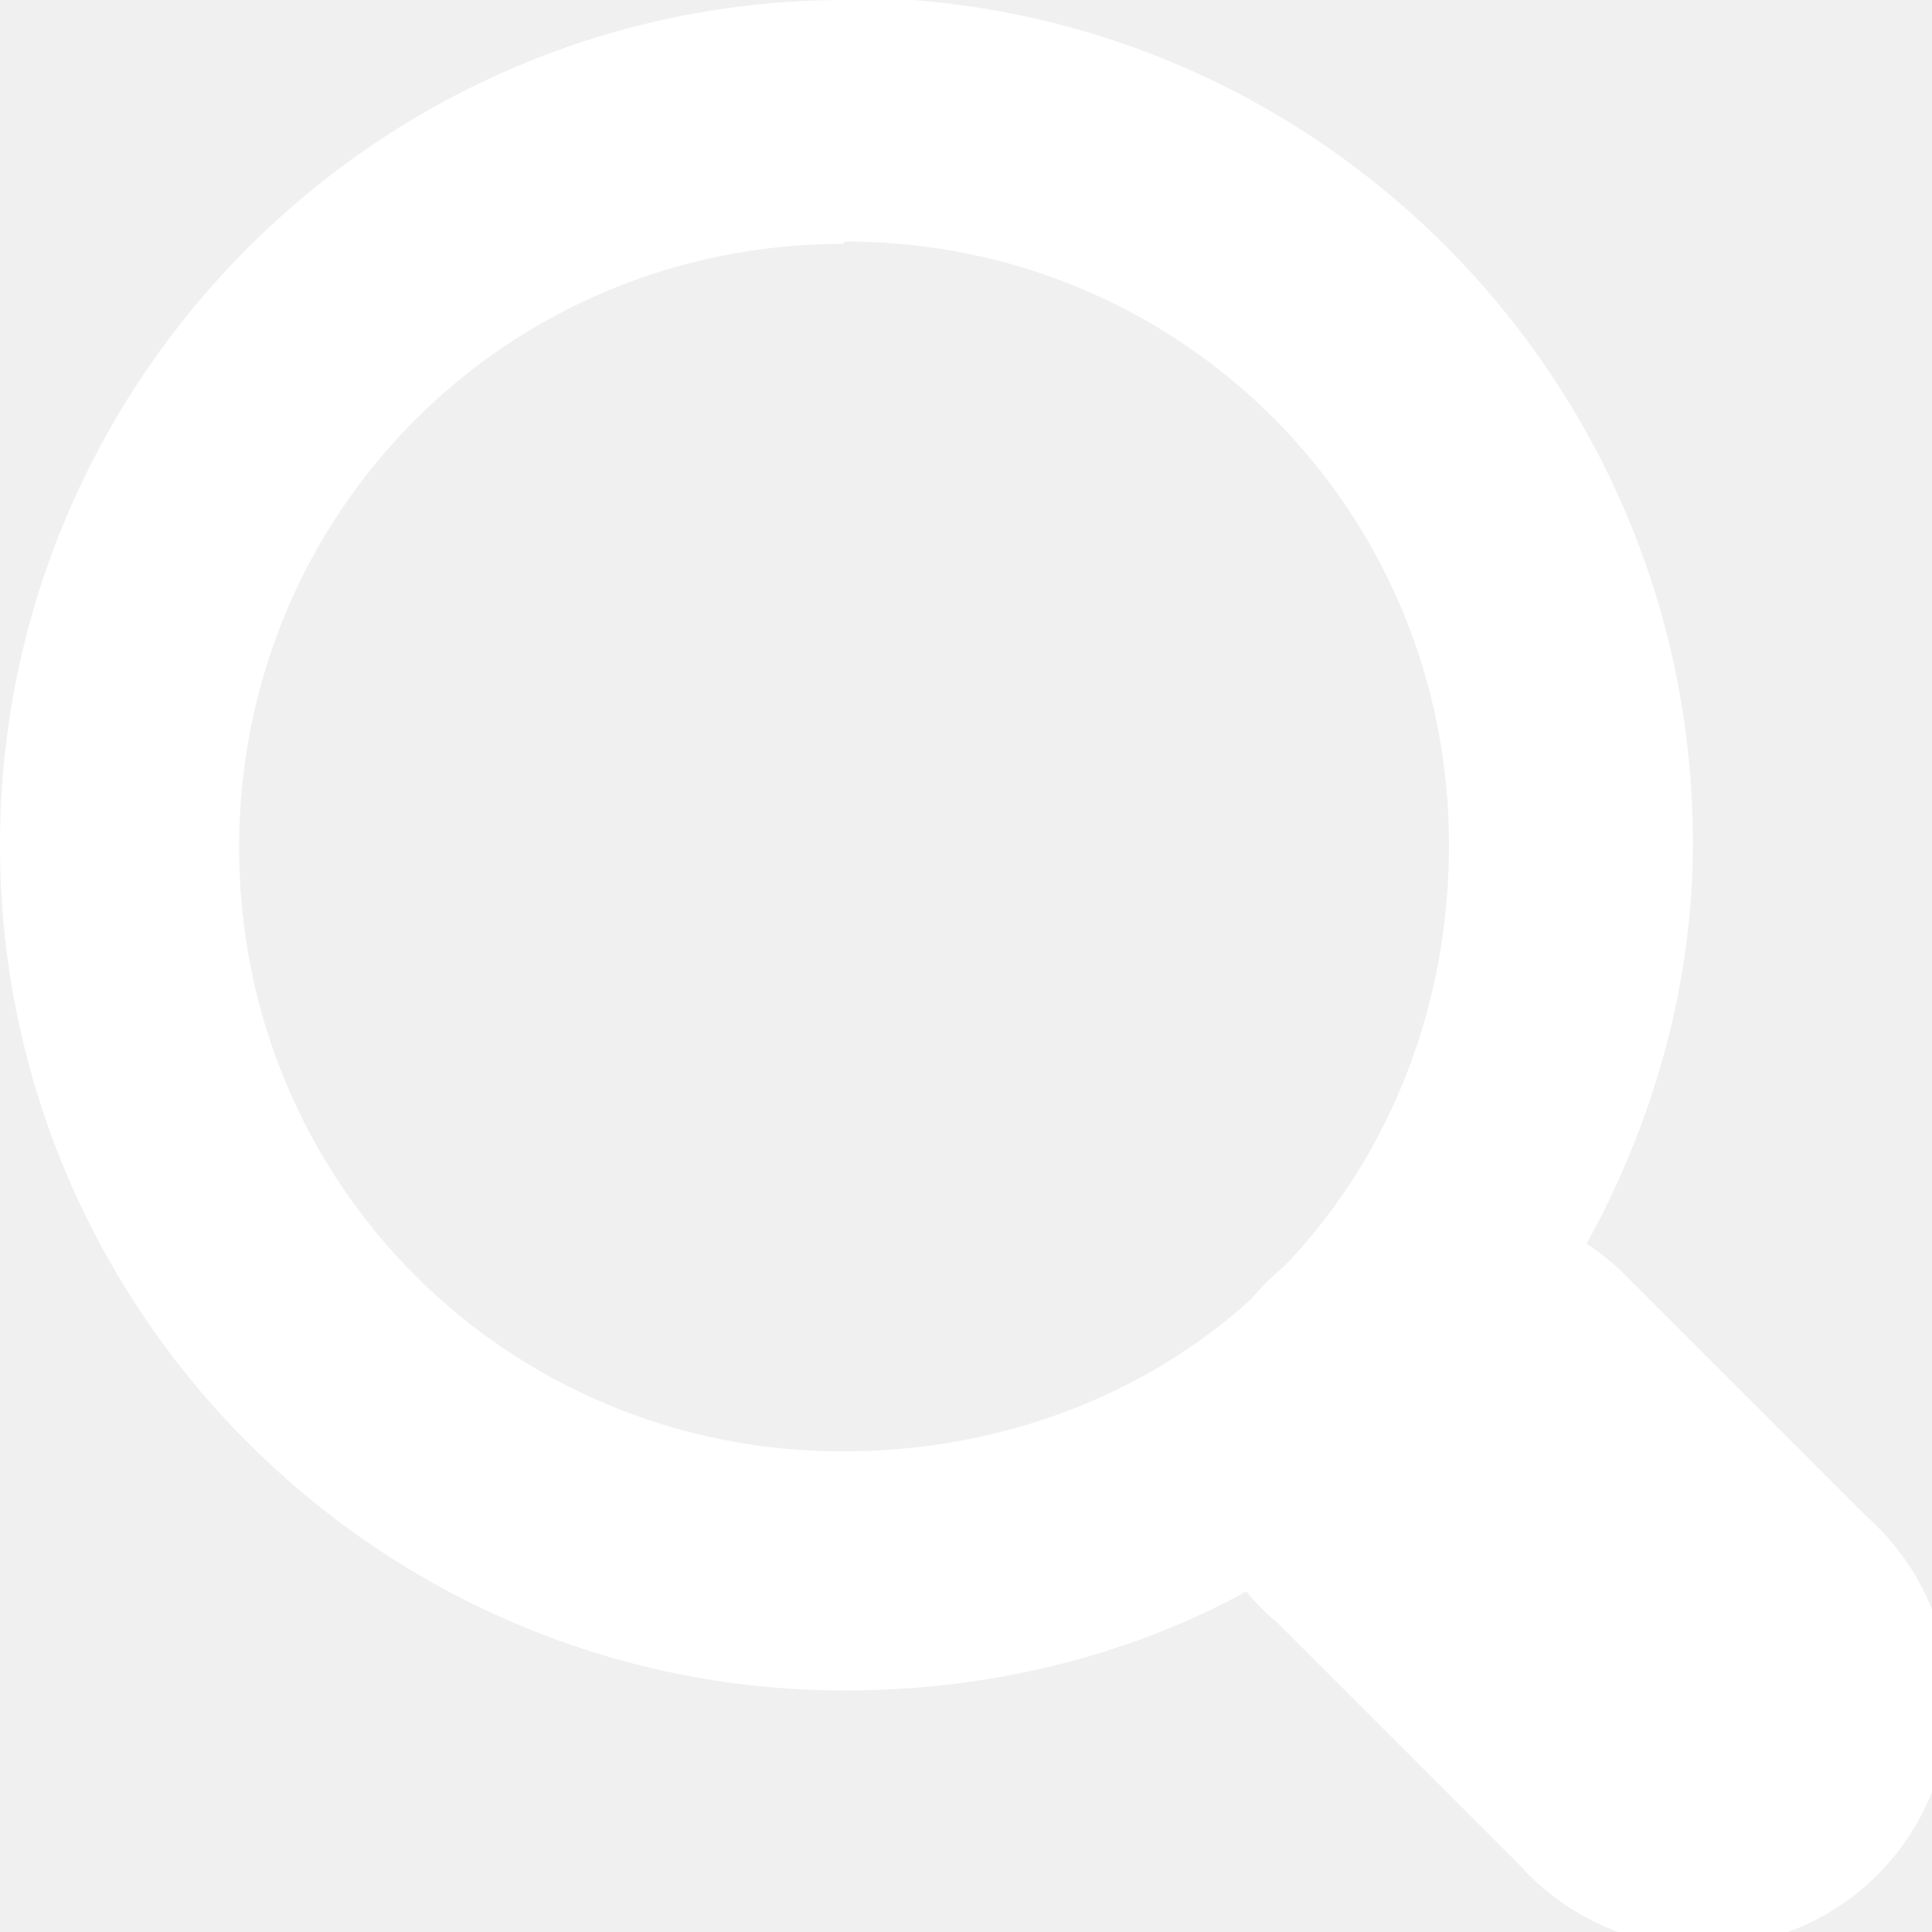
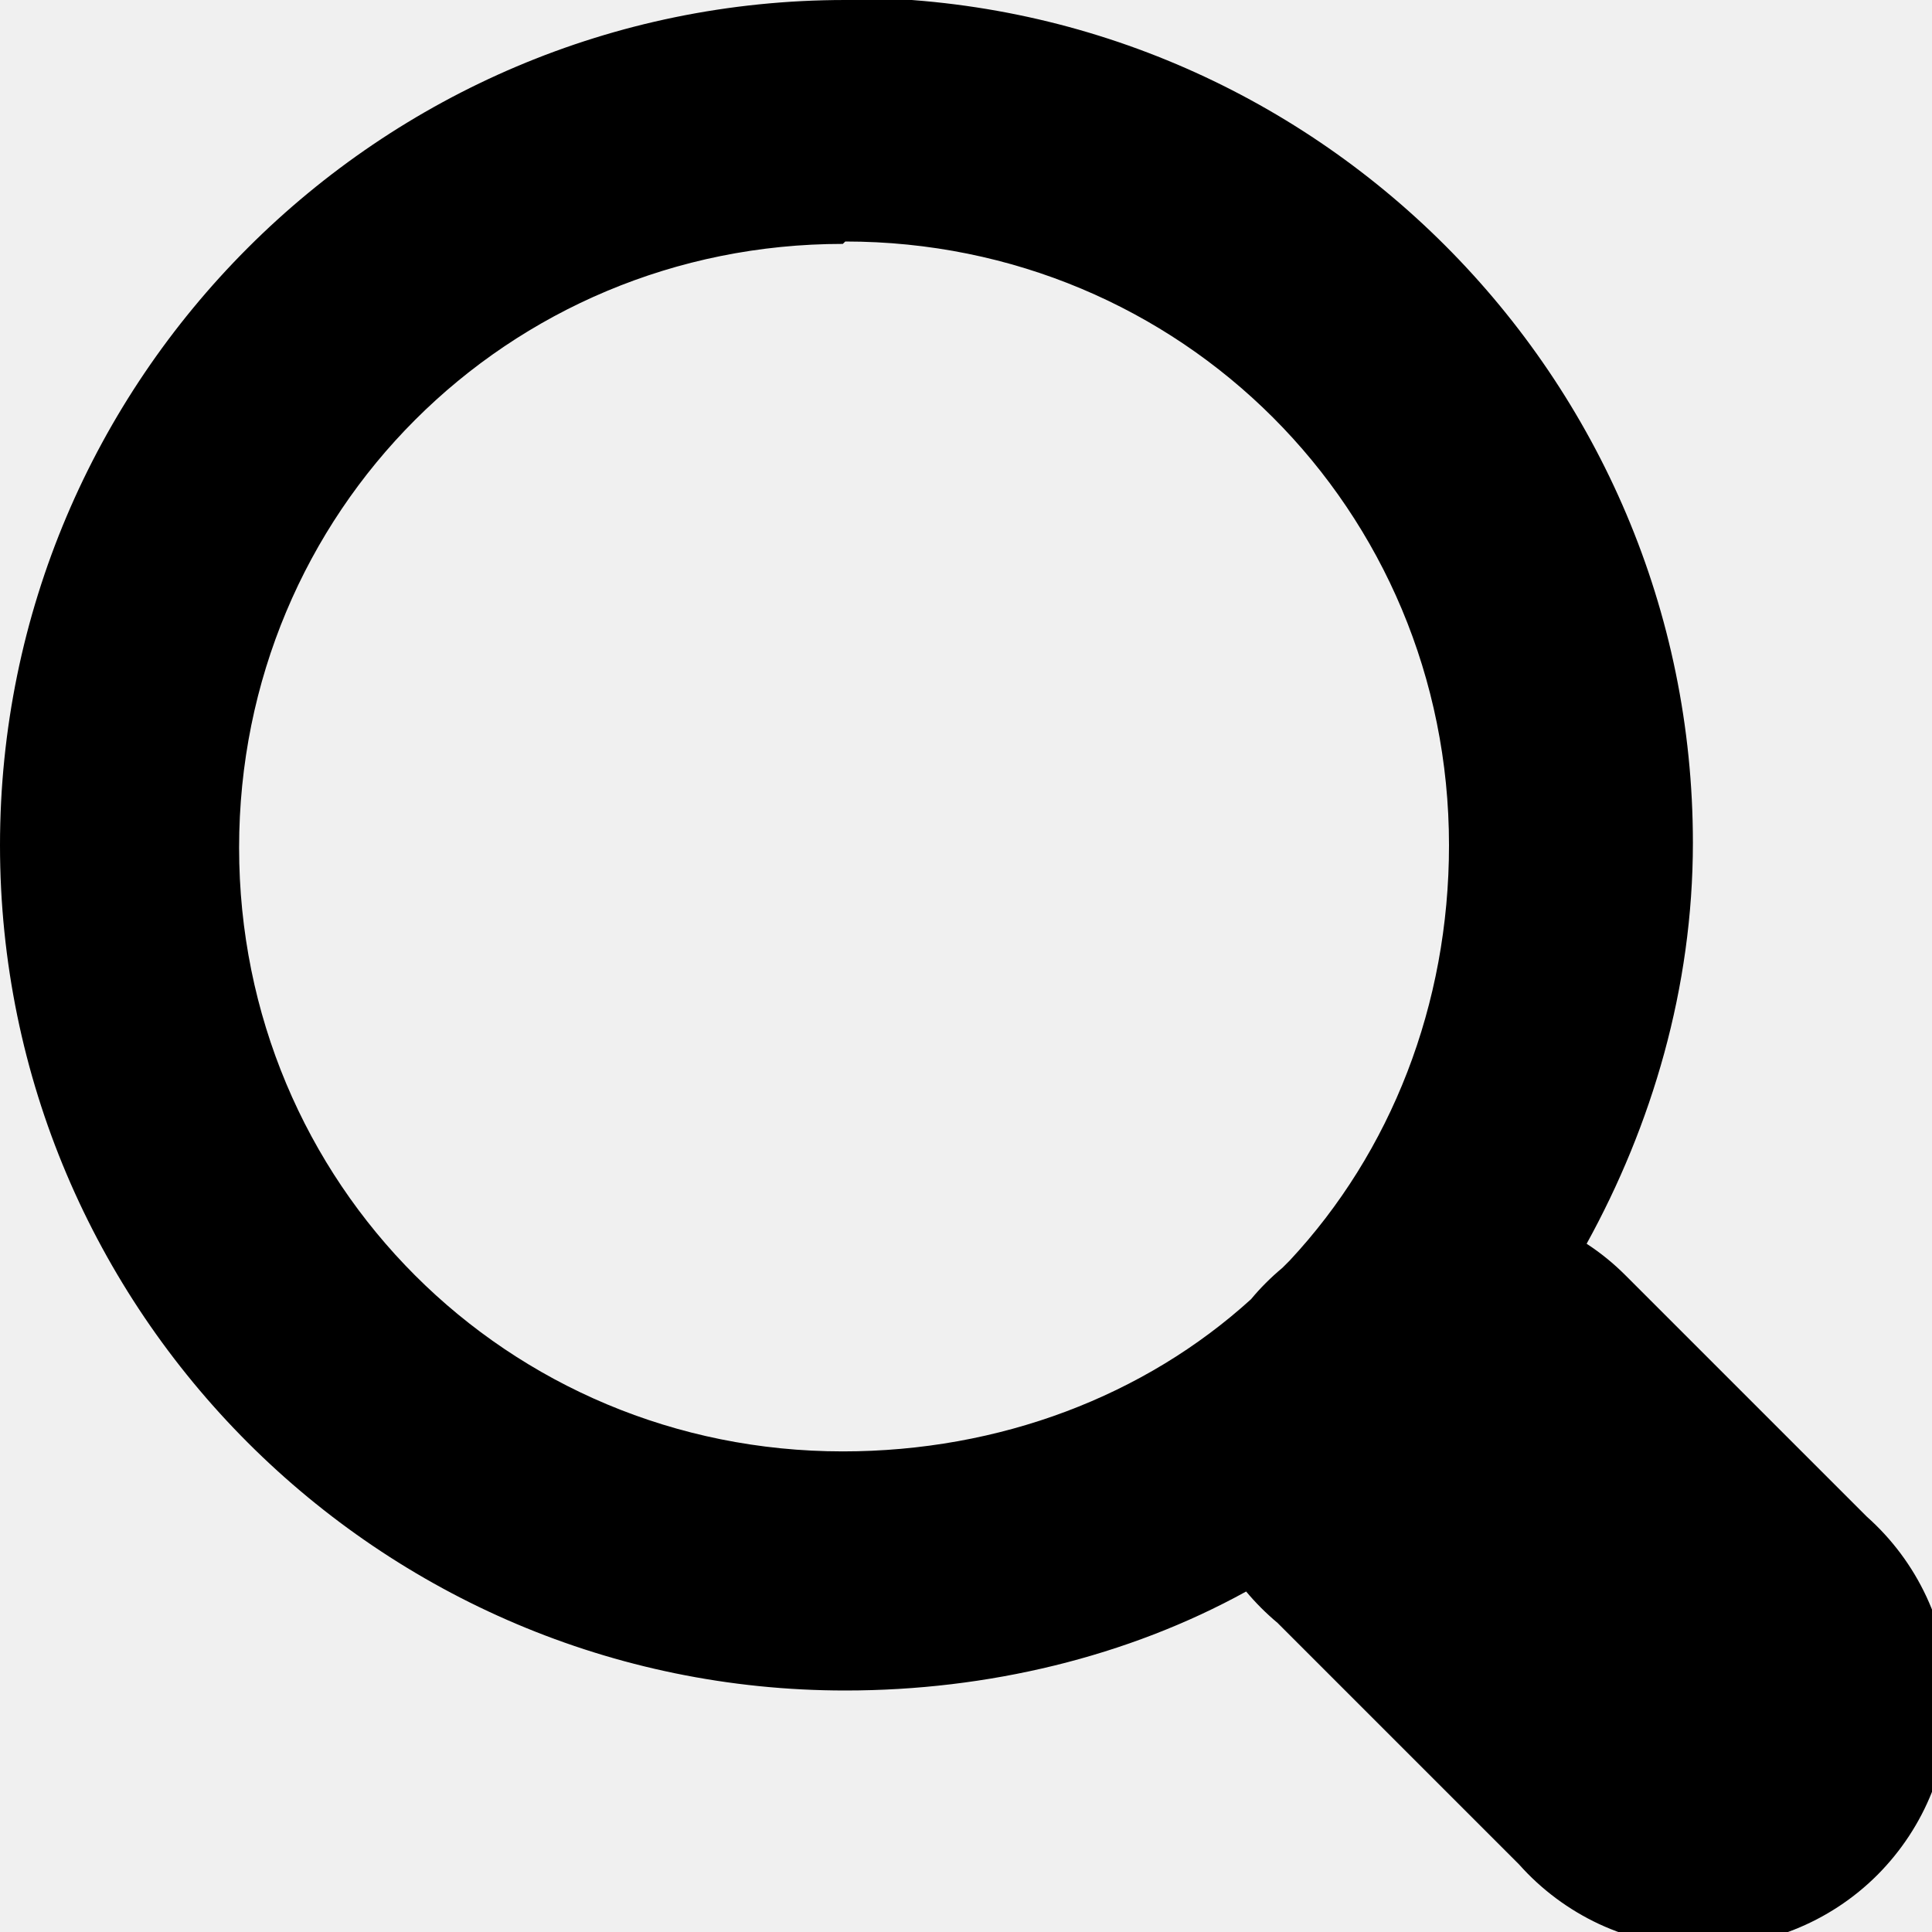
- <svg xmlns="http://www.w3.org/2000/svg" width="25" height="25" viewBox="0 0 25 25" fill="none">
+ <svg xmlns="http://www.w3.org/2000/svg" width="25" height="25" viewBox="0 0 25 25">
  <g clip-path="url(#clip0_5_32)">
-     <path d="M10.938 0C4.906 0 0 4.906 0 10.938C0 16.969 4.906 21.875 10.938 21.875C12.781 21.875 14.594 21.438 16.125 20.594C16.248 20.741 16.384 20.877 16.531 21L19.656 24.125C19.945 24.45 20.297 24.712 20.69 24.896C21.084 25.079 21.511 25.181 21.945 25.194C22.379 25.206 22.811 25.13 23.215 24.97C23.619 24.81 23.986 24.569 24.293 24.262C24.6 23.954 24.841 23.588 25.001 23.184C25.162 22.78 25.238 22.348 25.225 21.914C25.212 21.48 25.111 21.053 24.927 20.659C24.743 20.265 24.481 19.914 24.156 19.625L21.031 16.5C20.879 16.348 20.712 16.212 20.531 16.094C21.375 14.562 21.906 12.781 21.906 10.906C21.906 4.875 17 -0.031 10.969 -0.031L10.938 0ZM10.938 3.125C15.281 3.125 18.75 6.594 18.75 10.938C18.75 13 18 14.906 16.688 16.312C16.656 16.344 16.625 16.375 16.594 16.406C16.446 16.529 16.31 16.665 16.188 16.812C14.812 18.062 12.938 18.781 10.906 18.781C6.562 18.781 3.094 15.312 3.094 10.969C3.094 6.625 6.562 3.156 10.906 3.156L10.938 3.125Z" fill="white" />
+     <path d="M10.938 0C4.906 0 0 4.906 0 10.938C0 16.969 4.906 21.875 10.938 21.875C12.781 21.875 14.594 21.438 16.125 20.594C16.248 20.741 16.384 20.877 16.531 21L19.656 24.125C19.945 24.45 20.297 24.712 20.69 24.896C21.084 25.079 21.511 25.181 21.945 25.194C22.379 25.206 22.811 25.13 23.215 24.97C23.619 24.81 23.986 24.569 24.293 24.262C24.6 23.954 24.841 23.588 25.001 23.184C25.162 22.78 25.238 22.348 25.225 21.914C25.212 21.48 25.111 21.053 24.927 20.659C24.743 20.265 24.481 19.914 24.156 19.625L21.031 16.5C20.879 16.348 20.712 16.212 20.531 16.094C21.375 14.562 21.906 12.781 21.906 10.906C21.906 4.875 17 -0.031 10.969 -0.031L10.938 0ZM10.938 3.125C15.281 3.125 18.75 6.594 18.75 10.938C18.75 13 18 14.906 16.688 16.312C16.656 16.344 16.625 16.375 16.594 16.406C16.446 16.529 16.31 16.665 16.188 16.812C14.812 18.062 12.938 18.781 10.906 18.781C6.562 18.781 3.094 15.312 3.094 10.969C3.094 6.625 6.562 3.156 10.906 3.156L10.938 3.125Z" fill="currentColor" />
  </g>
  <defs>
    <clipPath id="clip0_5_32">
-       <rect width="25" height="25" fill="white" />
+       <rect width="25" height="25" />
    </clipPath>
  </defs>
</svg>
